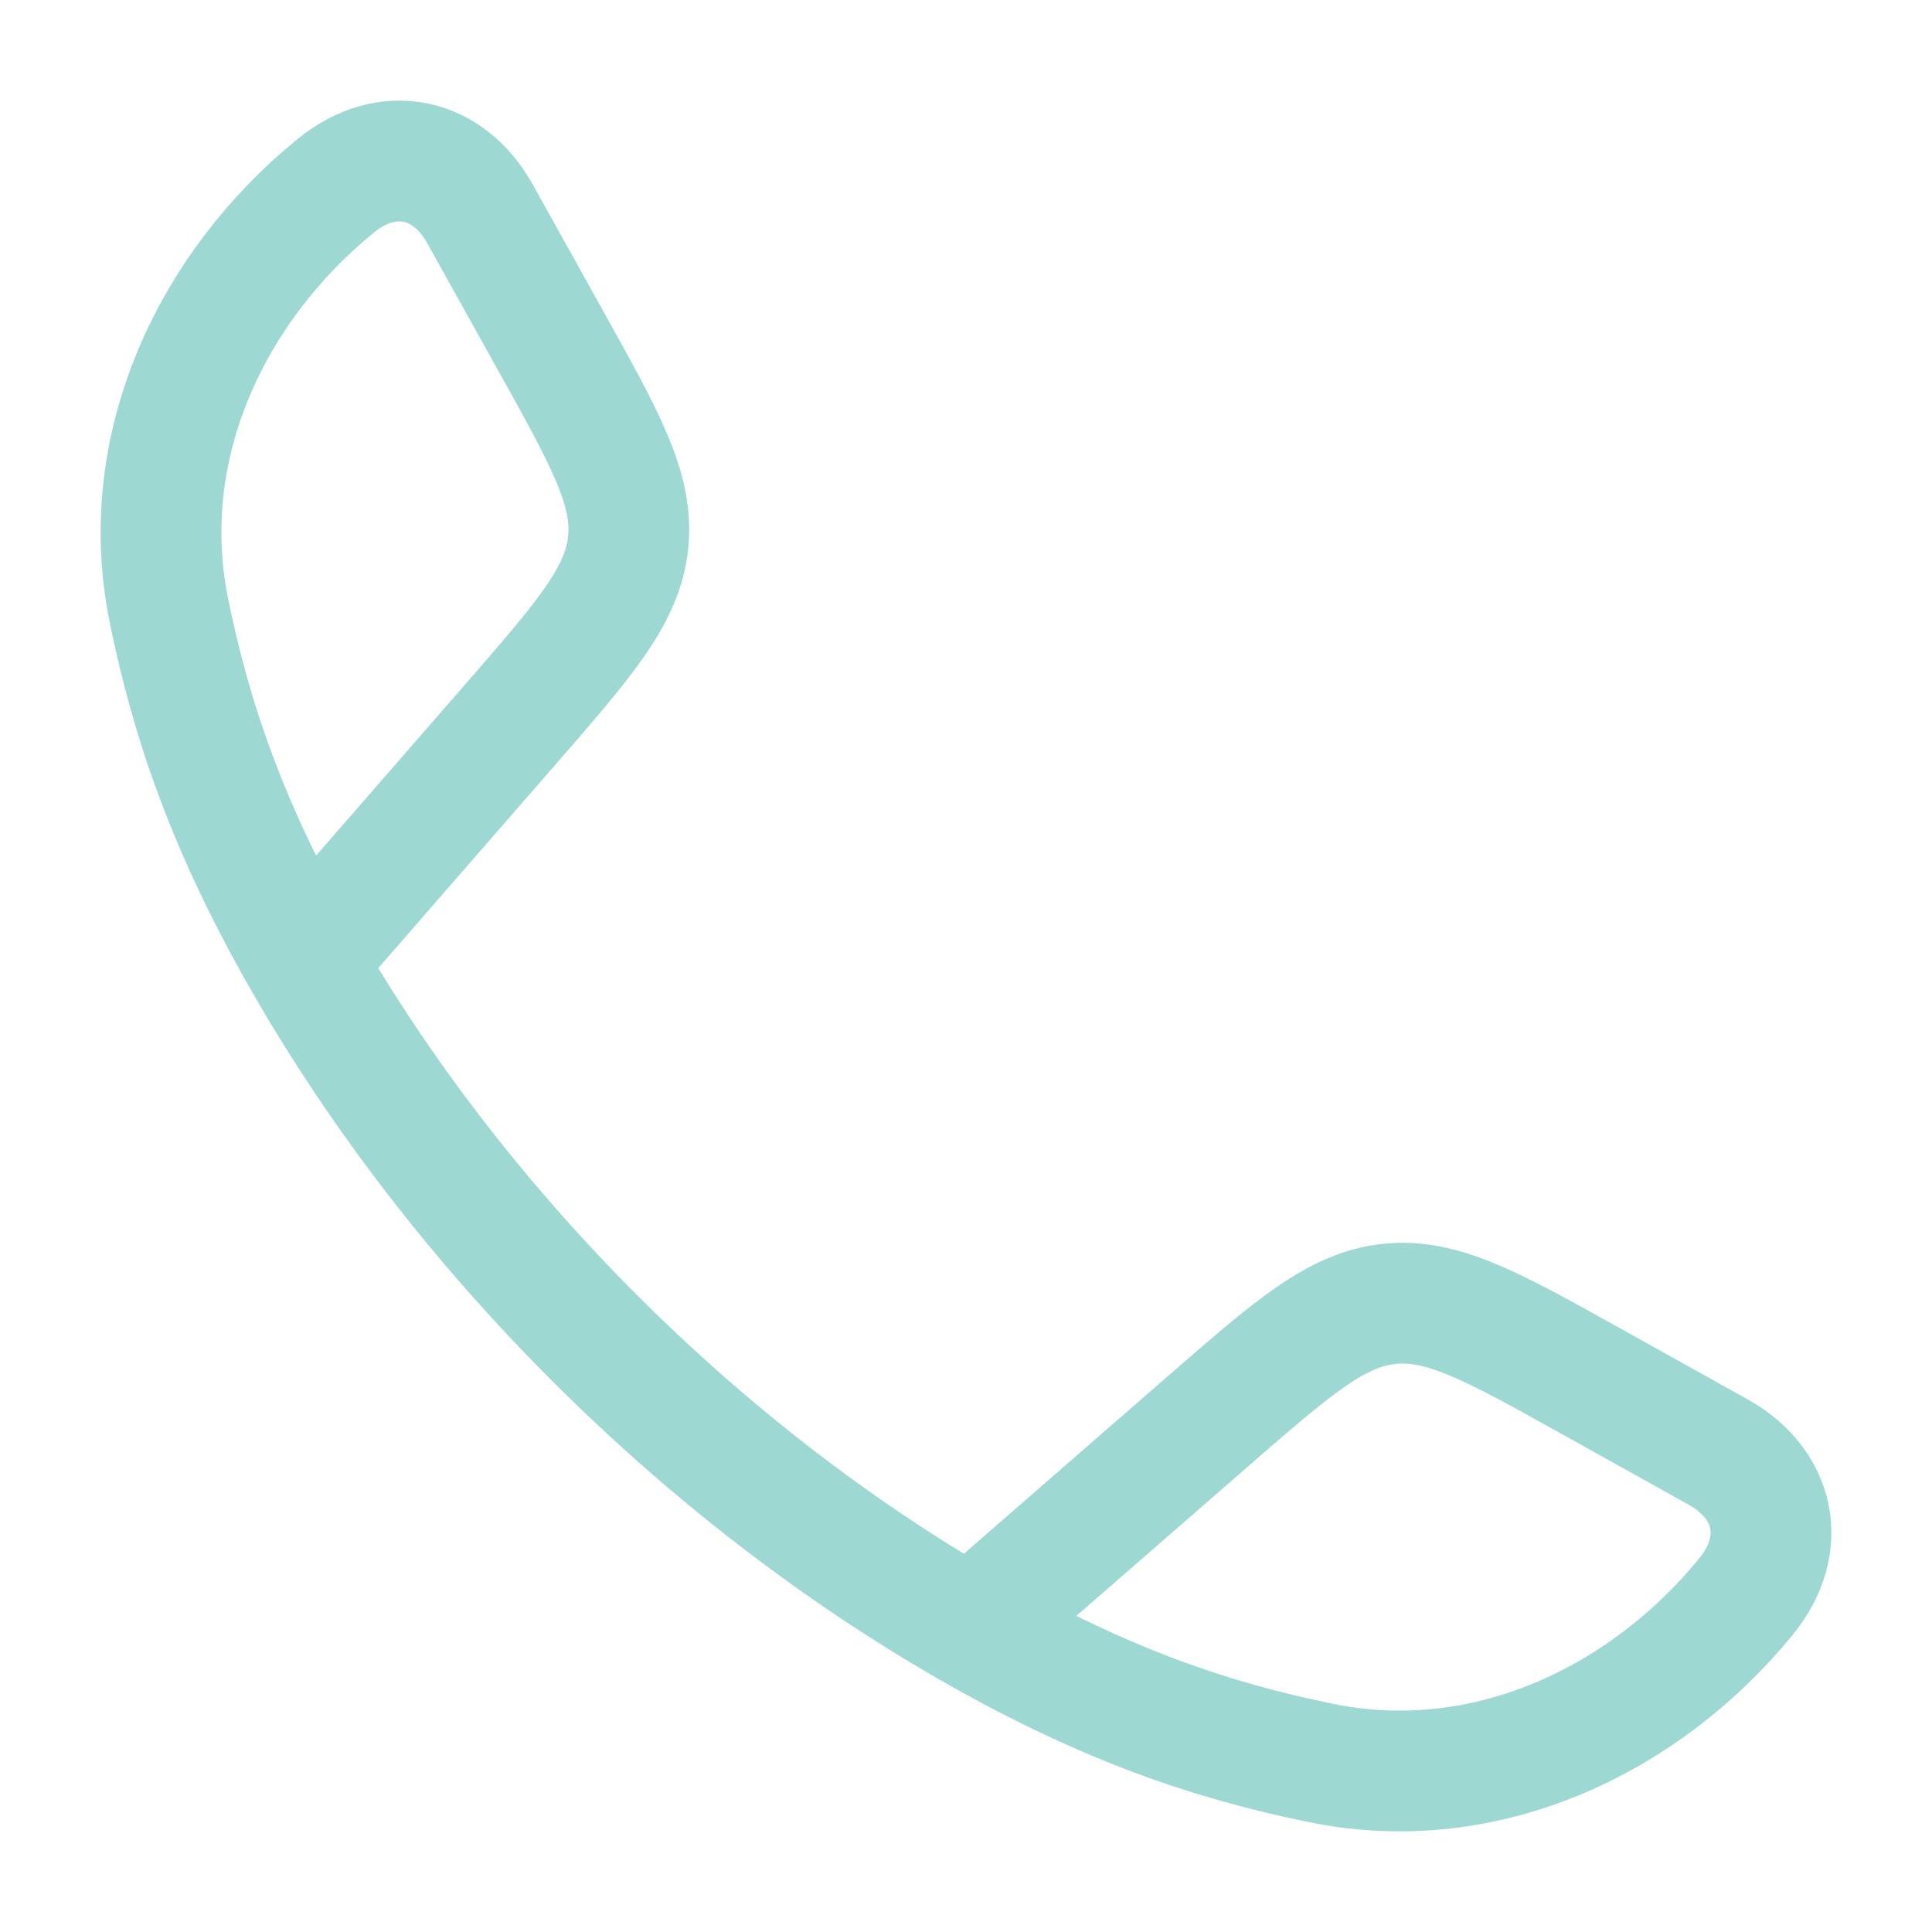
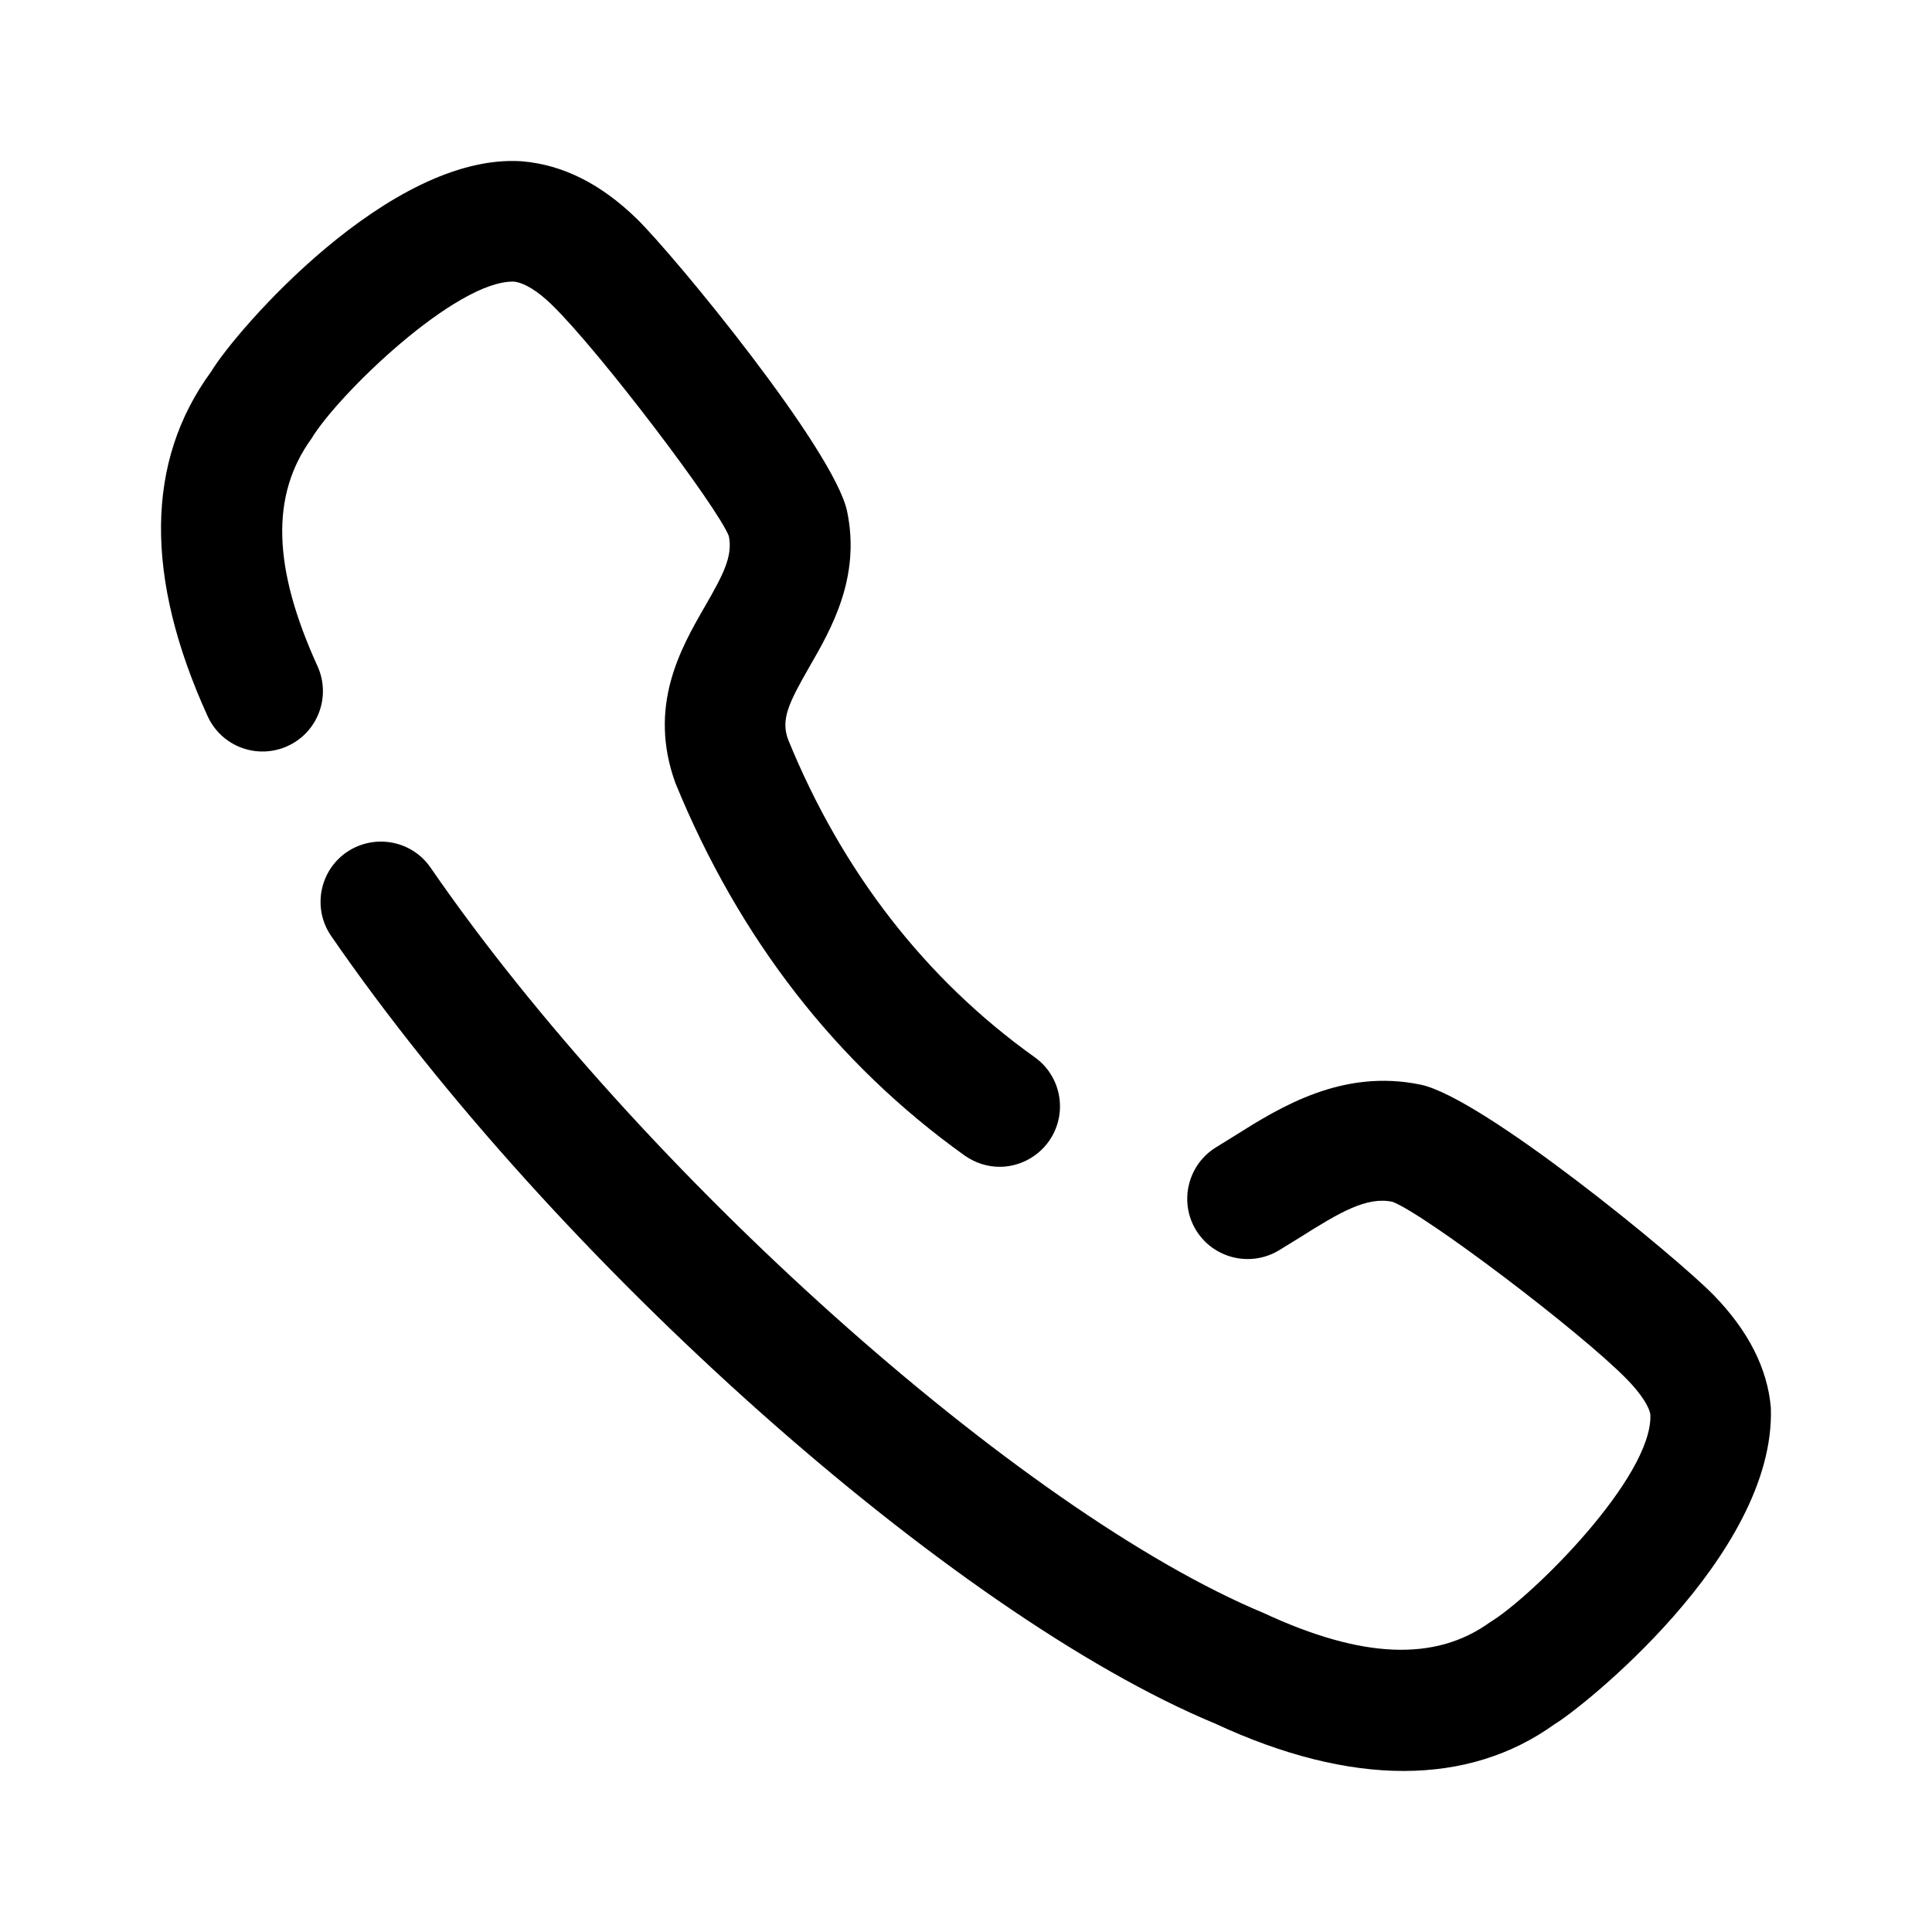
- <svg xmlns="http://www.w3.org/2000/svg" width="24" height="24" viewBox="0 0 24 24" fill="none">
-   <path d="M3.778 11.942C2.83 10.289 2.372 8.939 2.096 7.571C1.688 5.548 2.622 3.571 4.169 2.309C4.823 1.776 5.573 1.959 5.96 2.652L6.833 4.219C7.525 5.461 7.871 6.081 7.803 6.74C7.734 7.398 7.267 7.934 6.334 9.006L3.778 11.942ZM3.778 11.942C5.697 15.288 8.708 18.301 12.058 20.222M12.058 20.222C13.711 21.17 15.06 21.628 16.429 21.904C18.452 22.312 20.429 21.378 21.691 19.831C22.224 19.177 22.041 18.427 21.348 18.04L19.781 17.167C18.539 16.475 17.919 16.129 17.26 16.197C16.602 16.266 16.066 16.733 14.994 17.666L12.058 20.222Z" stroke="#9DD9D2" stroke-width="1.5" stroke-linejoin="round" />
+ <svg xmlns="http://www.w3.org/2000/svg" width="17" height="17" viewBox="0 0 17 17" fill="none">
+   <path d="M3.051 7.498C3.293 7.334 3.623 7.393 3.789 7.635C5.627 10.303 8.985 13.306 11.121 14.194C11.985 14.596 12.629 14.621 13.107 14.277C13.481 14.052 14.541 12.998 14.522 12.45C14.516 12.386 14.442 12.265 14.316 12.137C13.908 11.719 12.539 10.683 12.253 10.575C12.027 10.527 11.792 10.665 11.434 10.891L11.252 11.003C11.001 11.153 10.674 11.073 10.522 10.821C10.372 10.571 10.453 10.244 10.704 10.093L10.867 9.992C11.264 9.742 11.812 9.401 12.5 9.544C13.043 9.656 14.749 11.059 15.076 11.393C15.383 11.707 15.553 12.042 15.582 12.387C15.628 13.691 13.882 15.055 13.681 15.17C13.3 15.445 12.852 15.583 12.35 15.583C11.85 15.583 11.294 15.446 10.692 15.166C8.38 14.206 4.882 11.093 2.914 8.236C2.748 7.995 2.809 7.664 3.051 7.498ZM4.59 1.419C4.955 1.449 5.29 1.62 5.604 1.926C5.938 2.253 7.341 3.96 7.454 4.5C7.575 5.081 7.314 5.535 7.123 5.866C6.936 6.192 6.87 6.332 6.935 6.508C7.408 7.667 8.141 8.615 9.105 9.303C9.344 9.474 9.398 9.805 9.228 10.044C9.124 10.188 8.961 10.267 8.796 10.267C8.688 10.267 8.581 10.233 8.487 10.167C7.358 9.359 6.502 8.257 5.943 6.89C5.698 6.214 5.989 5.707 6.202 5.337C6.362 5.06 6.45 4.894 6.413 4.717C6.314 4.461 5.278 3.094 4.86 2.686C4.732 2.56 4.61 2.486 4.52 2.478C4.013 2.467 2.976 3.469 2.741 3.859C2.377 4.361 2.402 5.002 2.794 5.862C2.915 6.129 2.797 6.444 2.53 6.565C2.263 6.686 1.949 6.569 1.827 6.302C1.27 5.079 1.28 4.058 1.858 3.27C2.074 2.91 3.428 1.343 4.59 1.419Z" fill="black" />
</svg>
